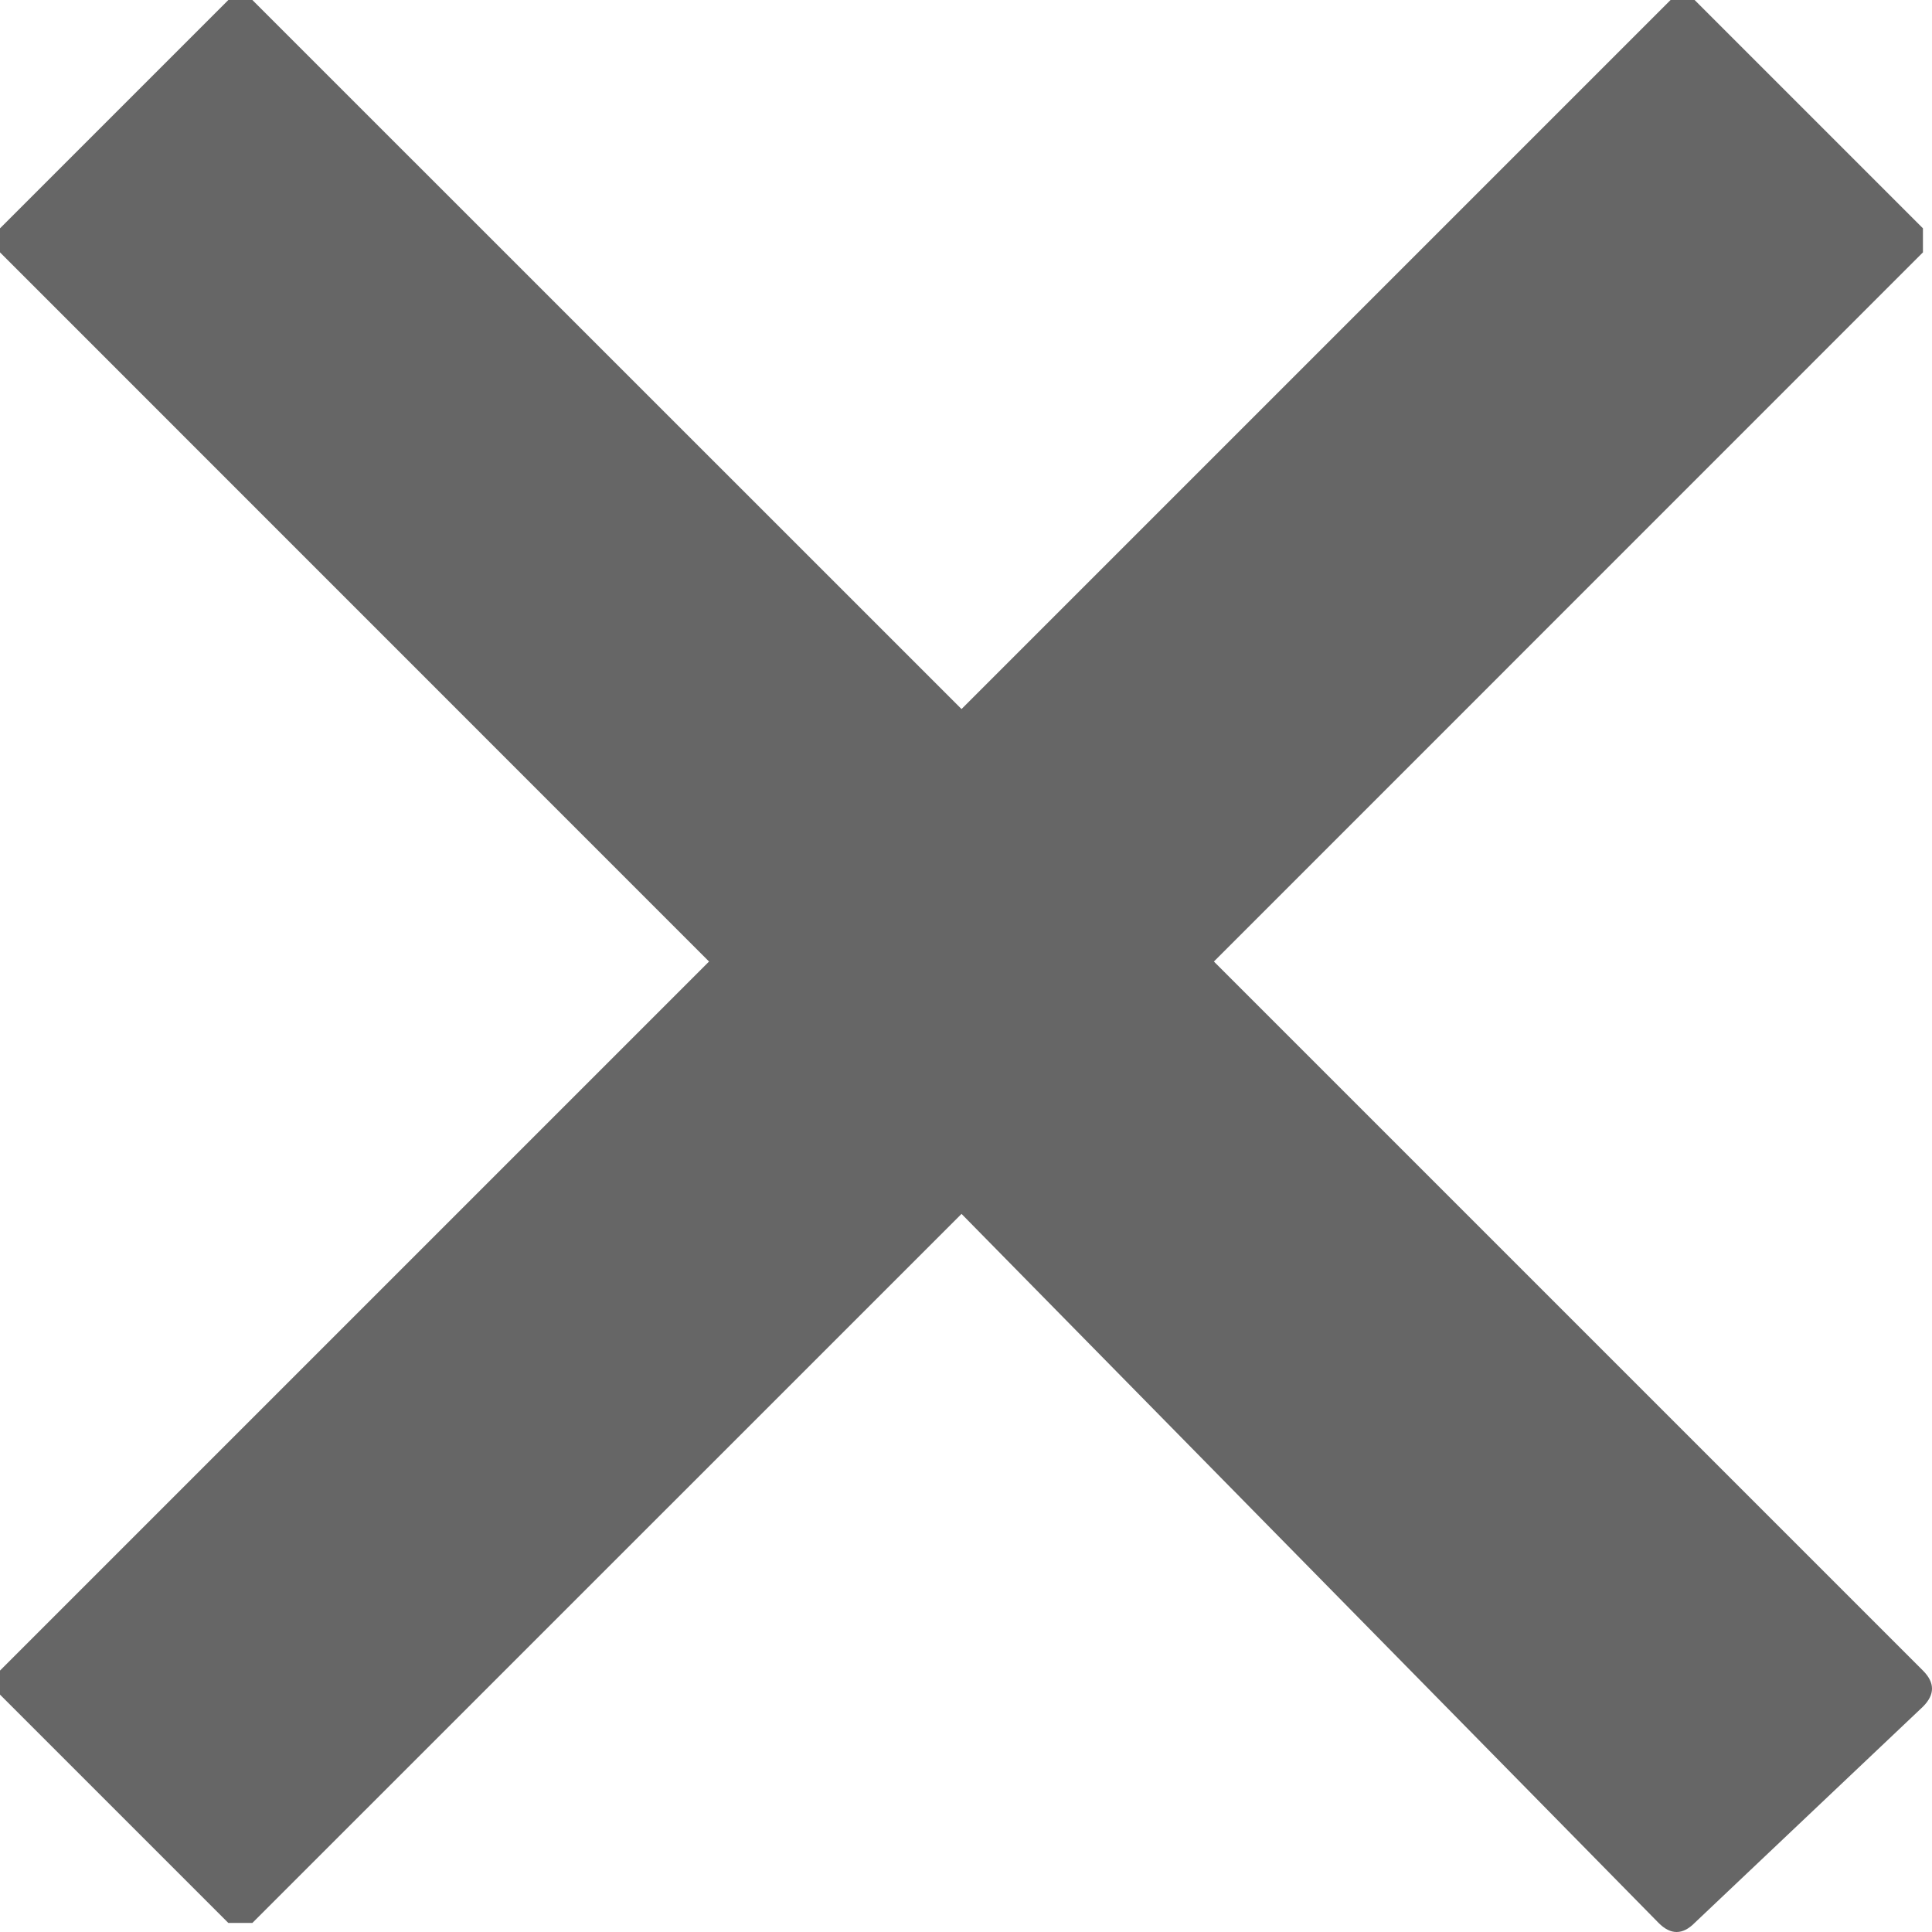
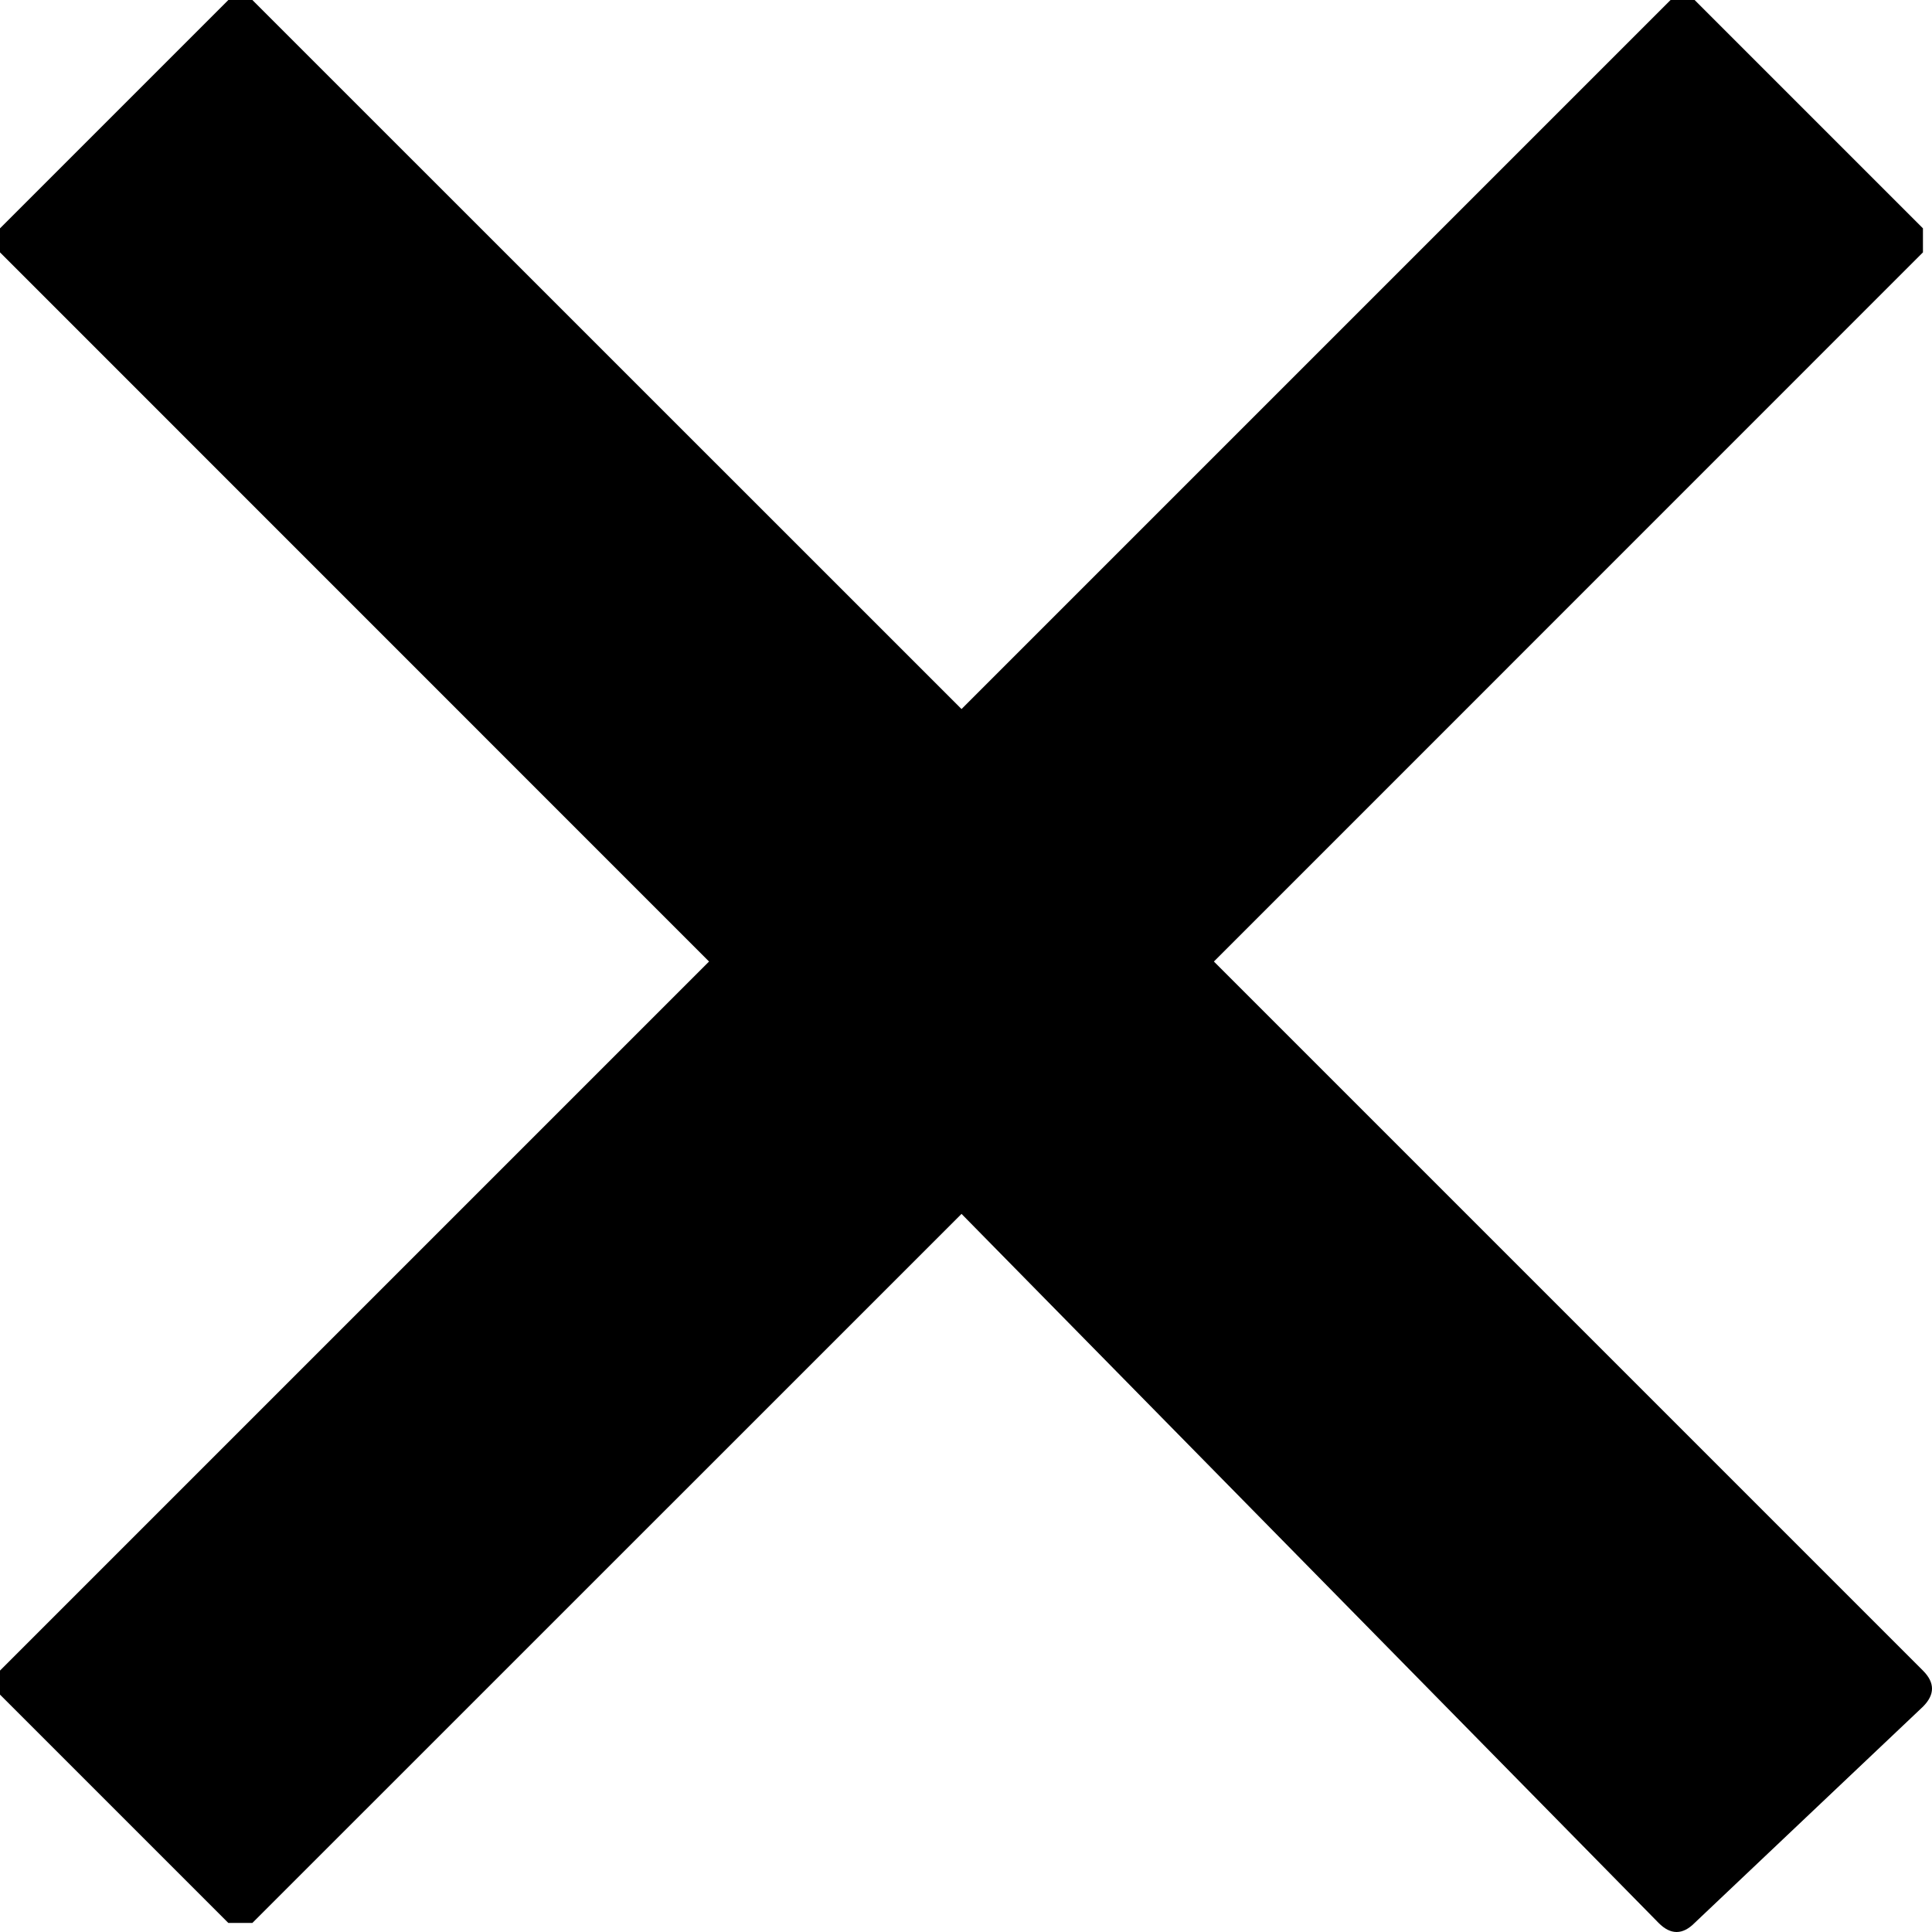
<svg xmlns="http://www.w3.org/2000/svg" width="16px" height="16px" viewBox="0 0 16 16" version="1.1">
  <defs />
  <g id="Symbols" stroke="none" stroke-width="1" fill="none" fill-rule="evenodd">
-     <g id="header" transform="translate(-400, -8)" fill="#666666">
+     <g id="header" transform="translate(-400, -8)" fill="#000000">
      <g id="x-close">
        <path d="M410.053,15.963 L415.925,21.835 C416.025,21.935 416.025,22.034 415.925,22.134 L414.034,23.925 C413.935,24.025 413.835,24.025 413.736,23.925 L407.963,18.053 L402.09,23.925 L401.891,23.925 L400,22.034 L400,21.835 L405.872,15.963 L400,10.09 L400,9.891 L401.891,8 L402.09,8 L407.963,13.872 L413.835,8 L414.034,8 L415.925,9.891 L415.925,10.09 L410.053,15.963 L410.053,15.963 Z" />
      </g>
    </g>
  </g>
</svg>
